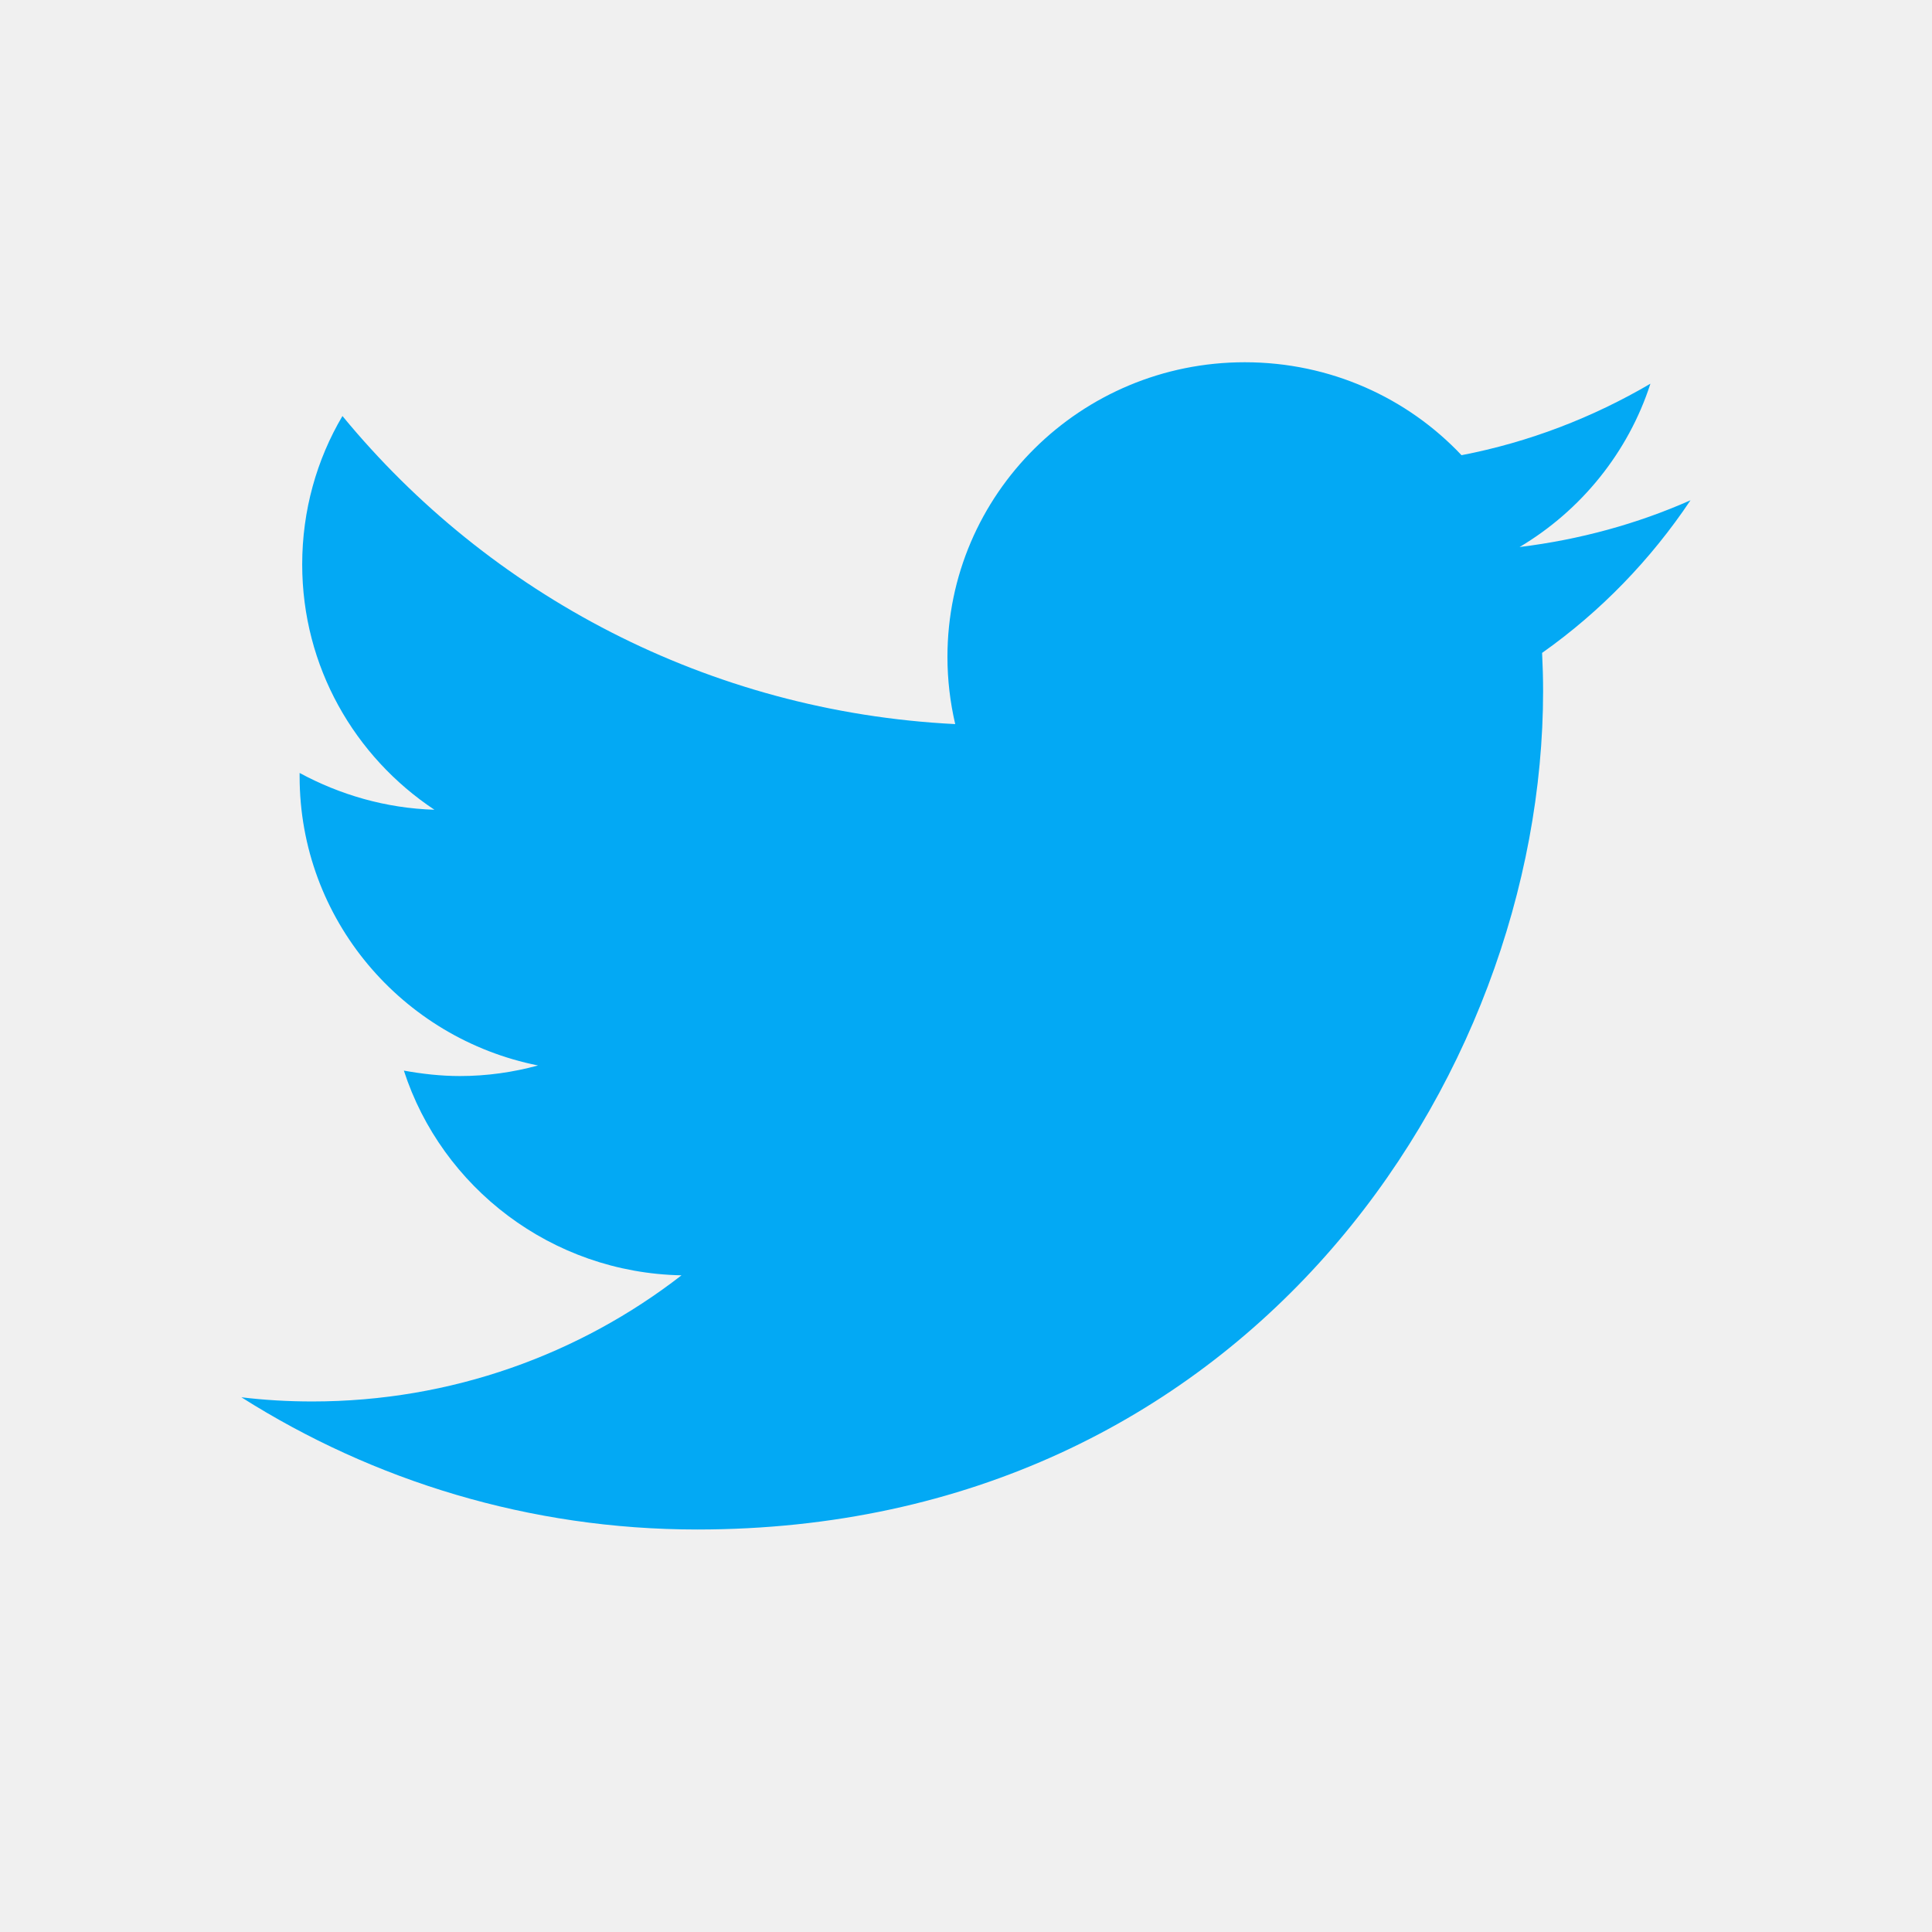
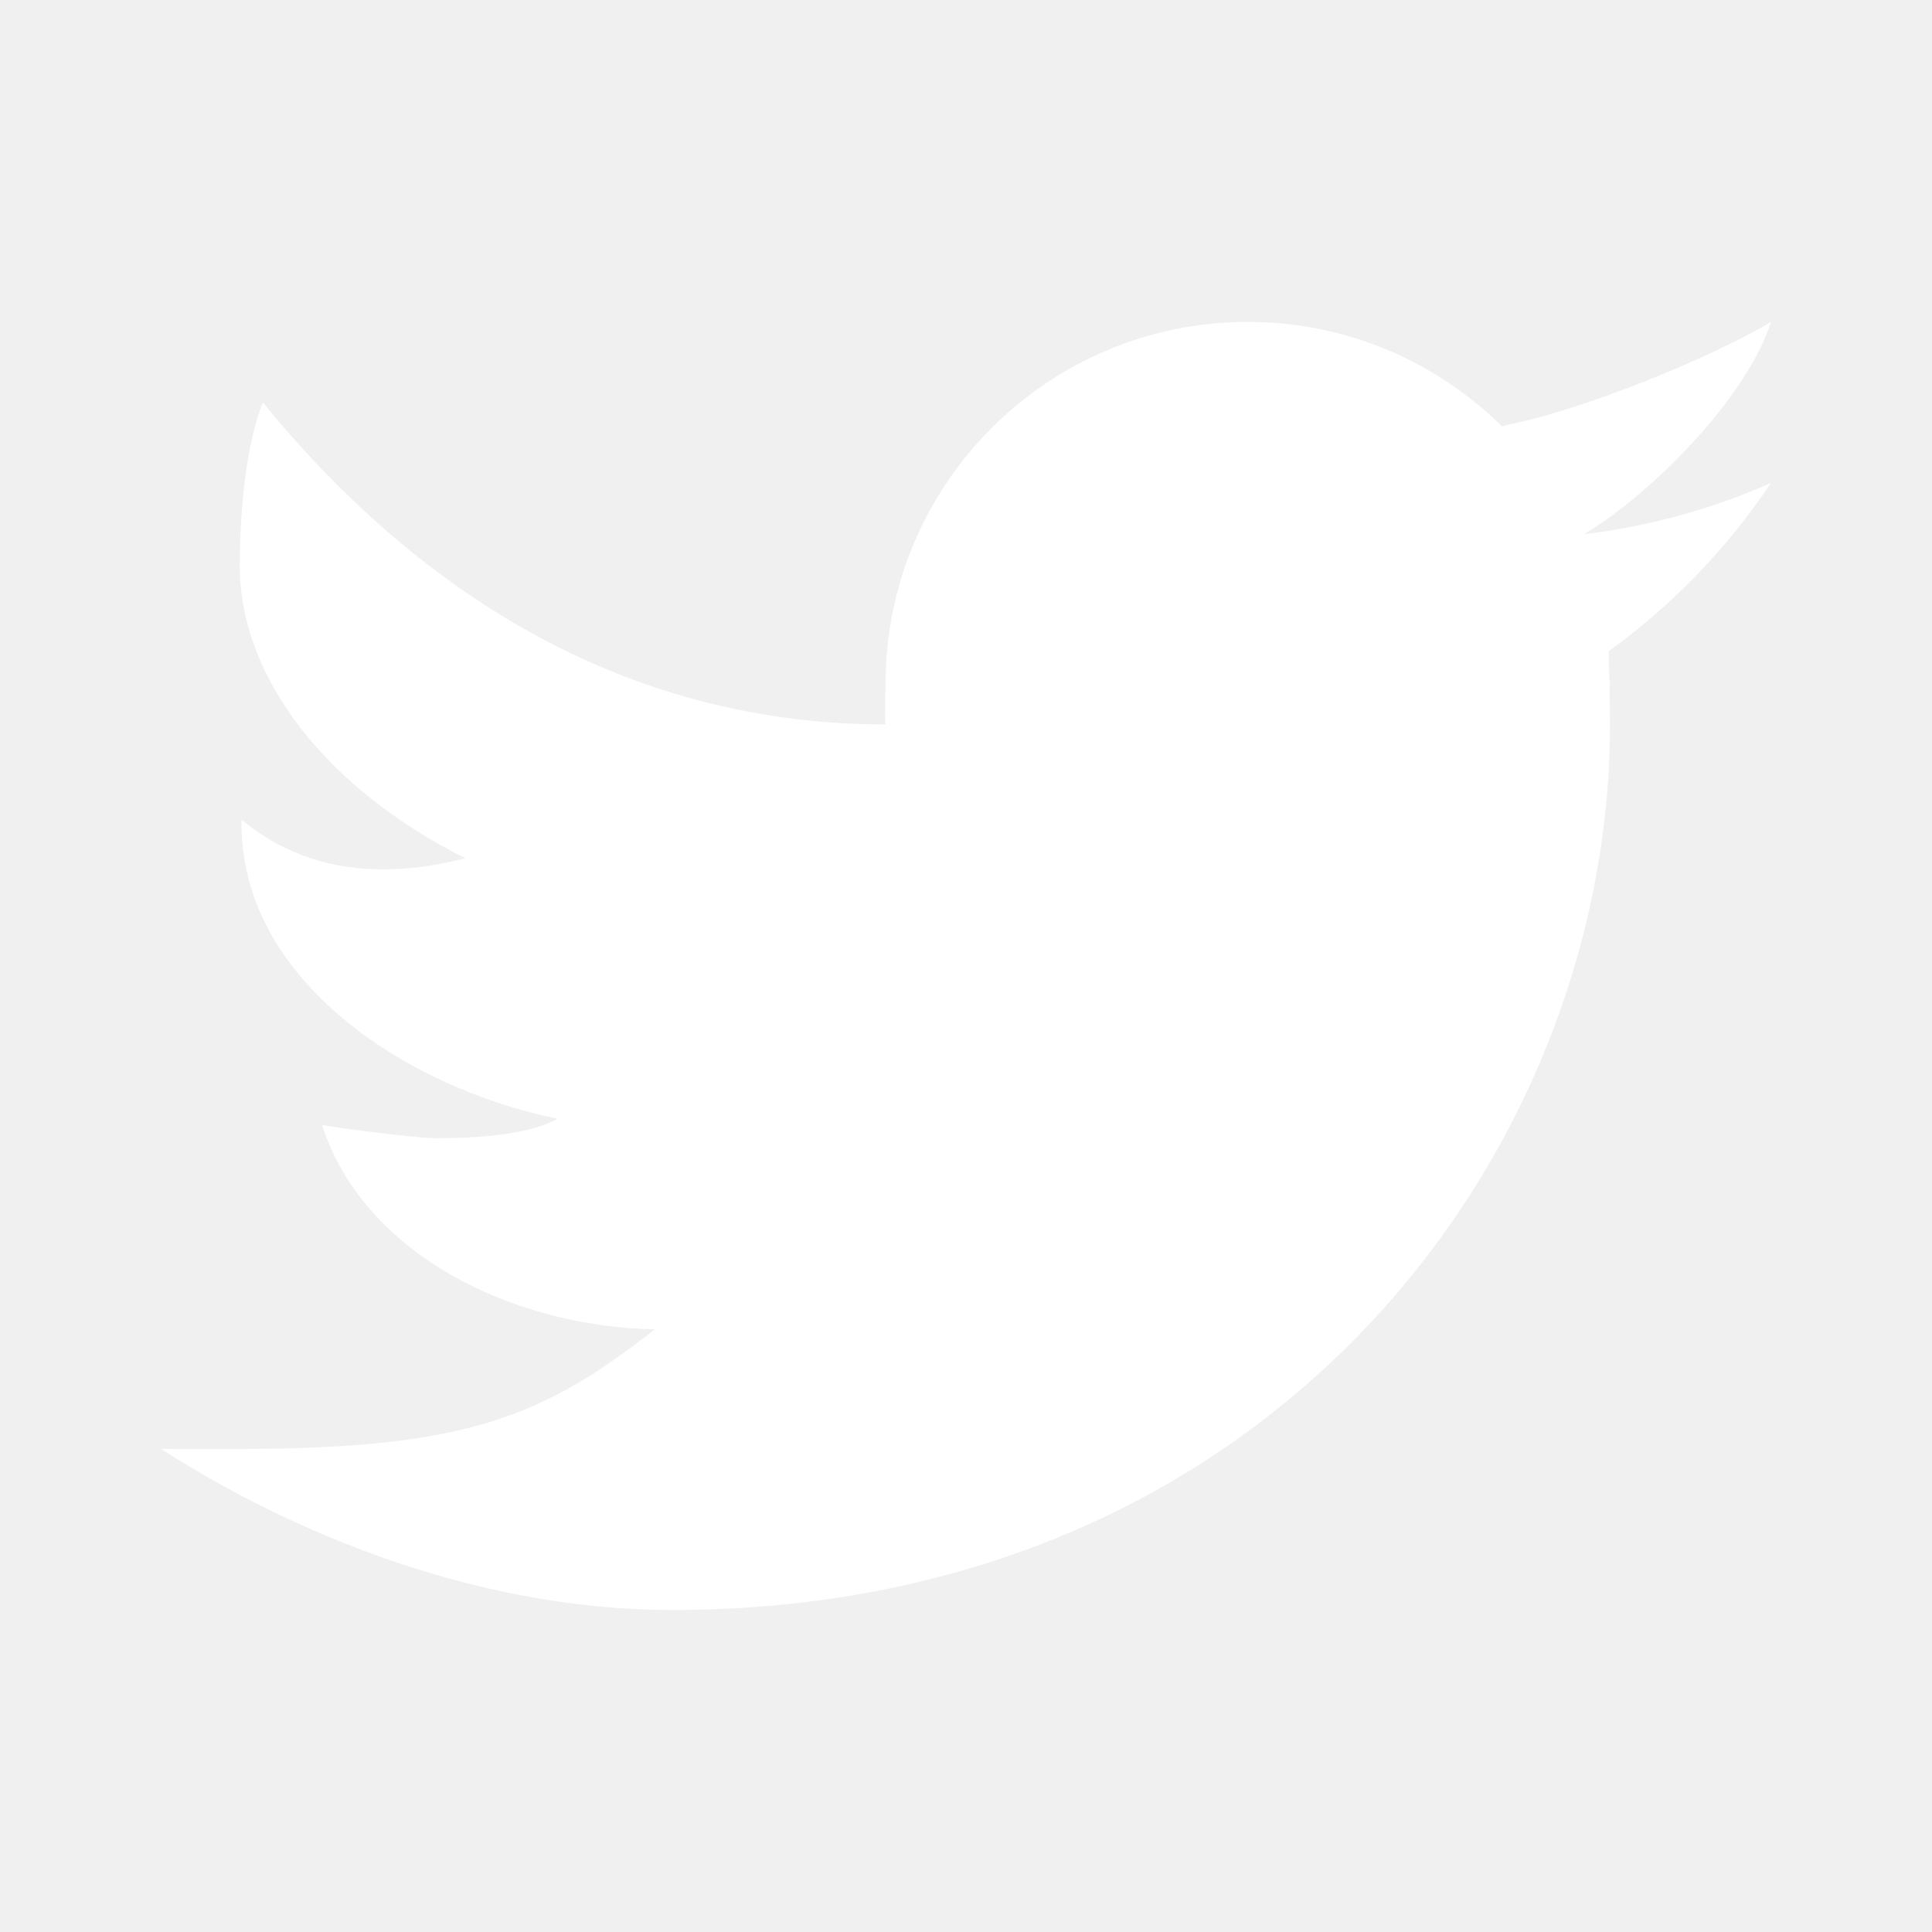
- <svg xmlns="http://www.w3.org/2000/svg" viewBox="0 0 48 48" width="50px" height="50px">
-   <path fill="#03A9F4" d="M42,12.429c-1.323,0.586-2.746,0.977-4.247,1.162c1.526-0.906,2.7-2.351,3.251-4.058c-1.428,0.837-3.01,1.452-4.693,1.776C34.967,9.884,33.05,9,30.926,9c-4.08,0-7.387,3.278-7.387,7.32c0,0.572,0.067,1.129,0.193,1.67c-6.138-0.308-11.582-3.226-15.224-7.654c-0.64,1.082-1,2.349-1,3.686c0,2.541,1.301,4.778,3.285,6.096c-1.211-0.037-2.351-0.374-3.349-0.914c0,0.022,0,0.055,0,0.086c0,3.551,2.547,6.508,5.923,7.181c-0.617,0.169-1.269,0.263-1.941,0.263c-0.477,0-0.942-0.054-1.392-0.135c0.94,2.902,3.667,5.023,6.898,5.086c-2.528,1.96-5.712,3.134-9.174,3.134c-0.598,0-1.183-0.034-1.761-0.104C9.268,36.786,13.152,38,17.321,38c13.585,0,21.017-11.156,21.017-20.834c0-0.317-0.01-0.633-0.025-0.945C39.763,15.197,41.013,13.905,42,12.429" />
+ <svg xmlns="http://www.w3.org/2000/svg" viewBox="0 0 24 24" fill="white" width="50px" height="50px">
+   <path d="M22,3.999c-0.78,0.463-2.345,1.094-3.265,1.276c-0.027,0.007-0.049,0.016-0.075,0.023c-0.813-0.802-1.927-1.299-3.16-1.299 c-2.485,0-4.5,2.015-4.5,4.5c0,0.131-0.011,0.372,0,0.5c-3.353,0-5.905-1.756-7.735-4c-0.199,0.5-0.286,1.29-0.286,2.032 c0,1.401,1.095,2.777,2.8,3.63c-0.314,0.081-0.66,0.139-1.02,0.139c-0.581,0-1.196-0.153-1.759-0.617c0,0.017,0,0.033,0,0.051 c0,1.958,2.078,3.291,3.926,3.662c-0.375,0.221-1.131,0.243-1.5,0.243c-0.26,0-1.18-0.119-1.426-0.165 c0.514,1.605,2.368,2.507,4.135,2.539c-1.382,1.084-2.341,1.486-5.171,1.486H2C3.788,19.145,6.065,20,8.347,20 C15.777,20,20,14.337,20,8.999c0-0.086-0.002-0.266-0.005-0.447C19.995,8.534,20,8.517,20,8.499c0-0.027-0.008-0.053-0.008-0.08 c-0.003-0.136-0.006-0.263-0.009-0.329c0.79-0.57,1.475-1.281,2.017-2.091c-0.725,0.322-1.503,0.538-2.32,0.636 C20.514,6.135,21.699,4.943,22,3.999z" />
</svg>
